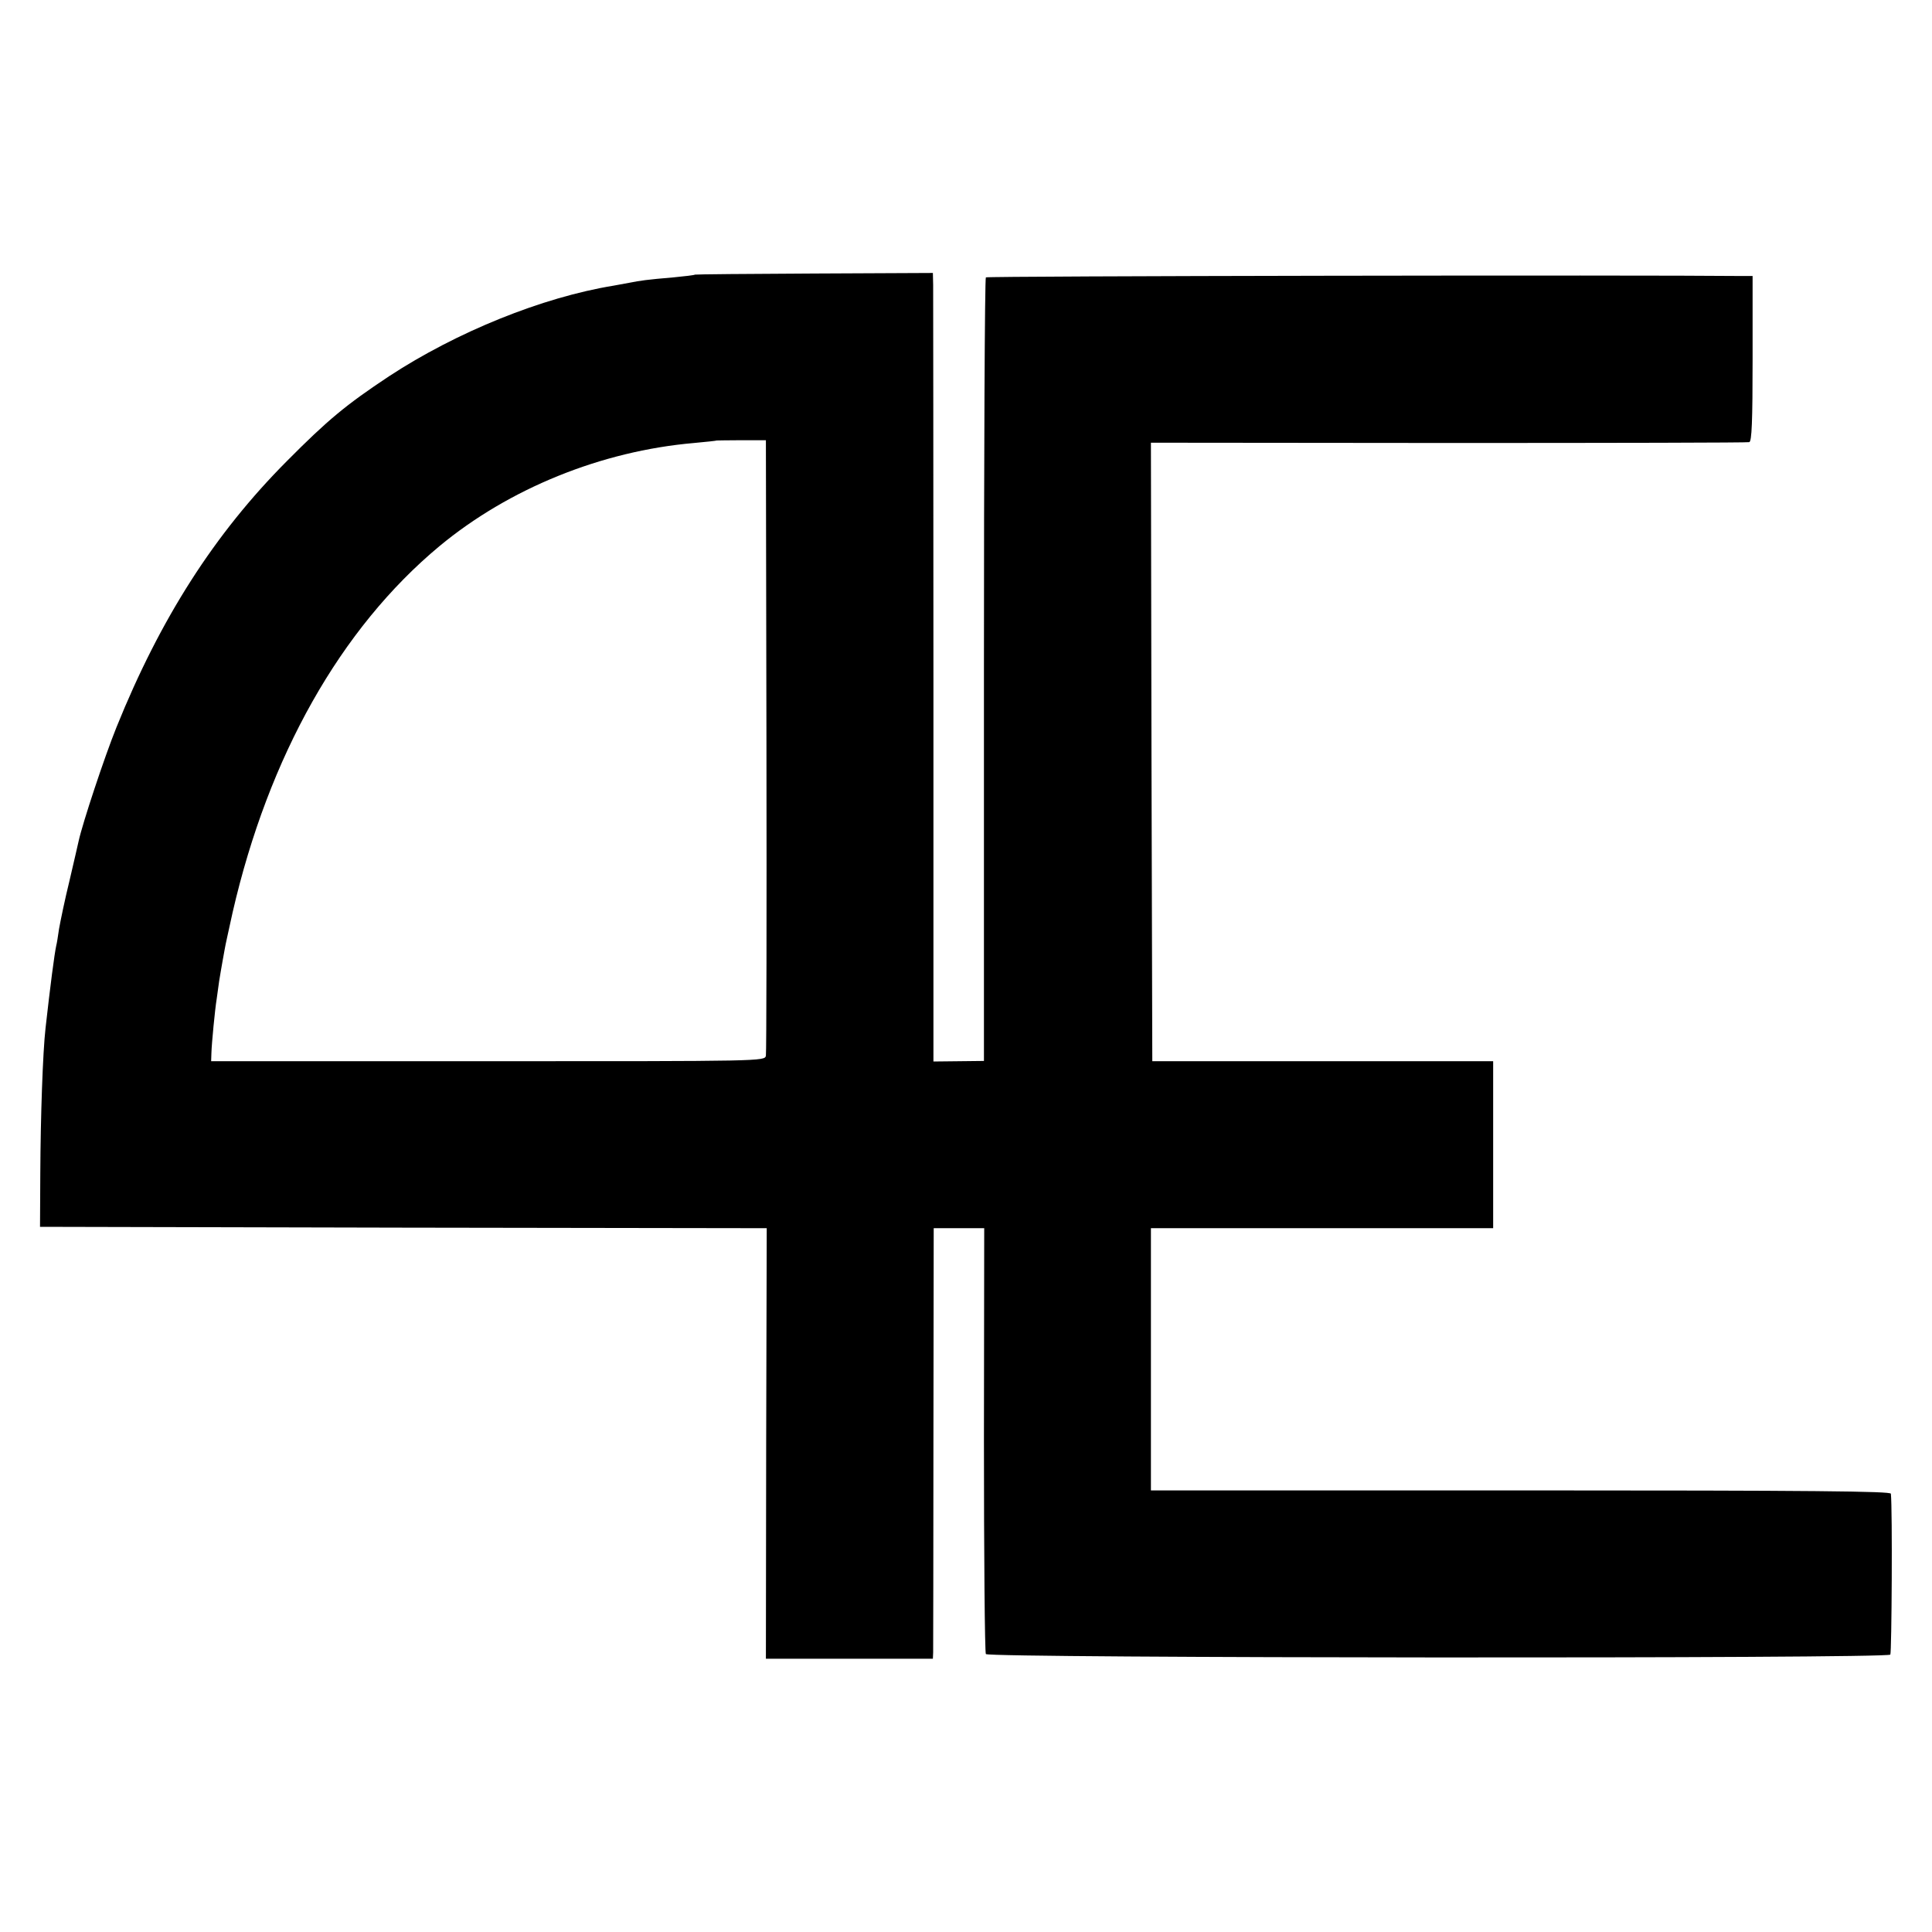
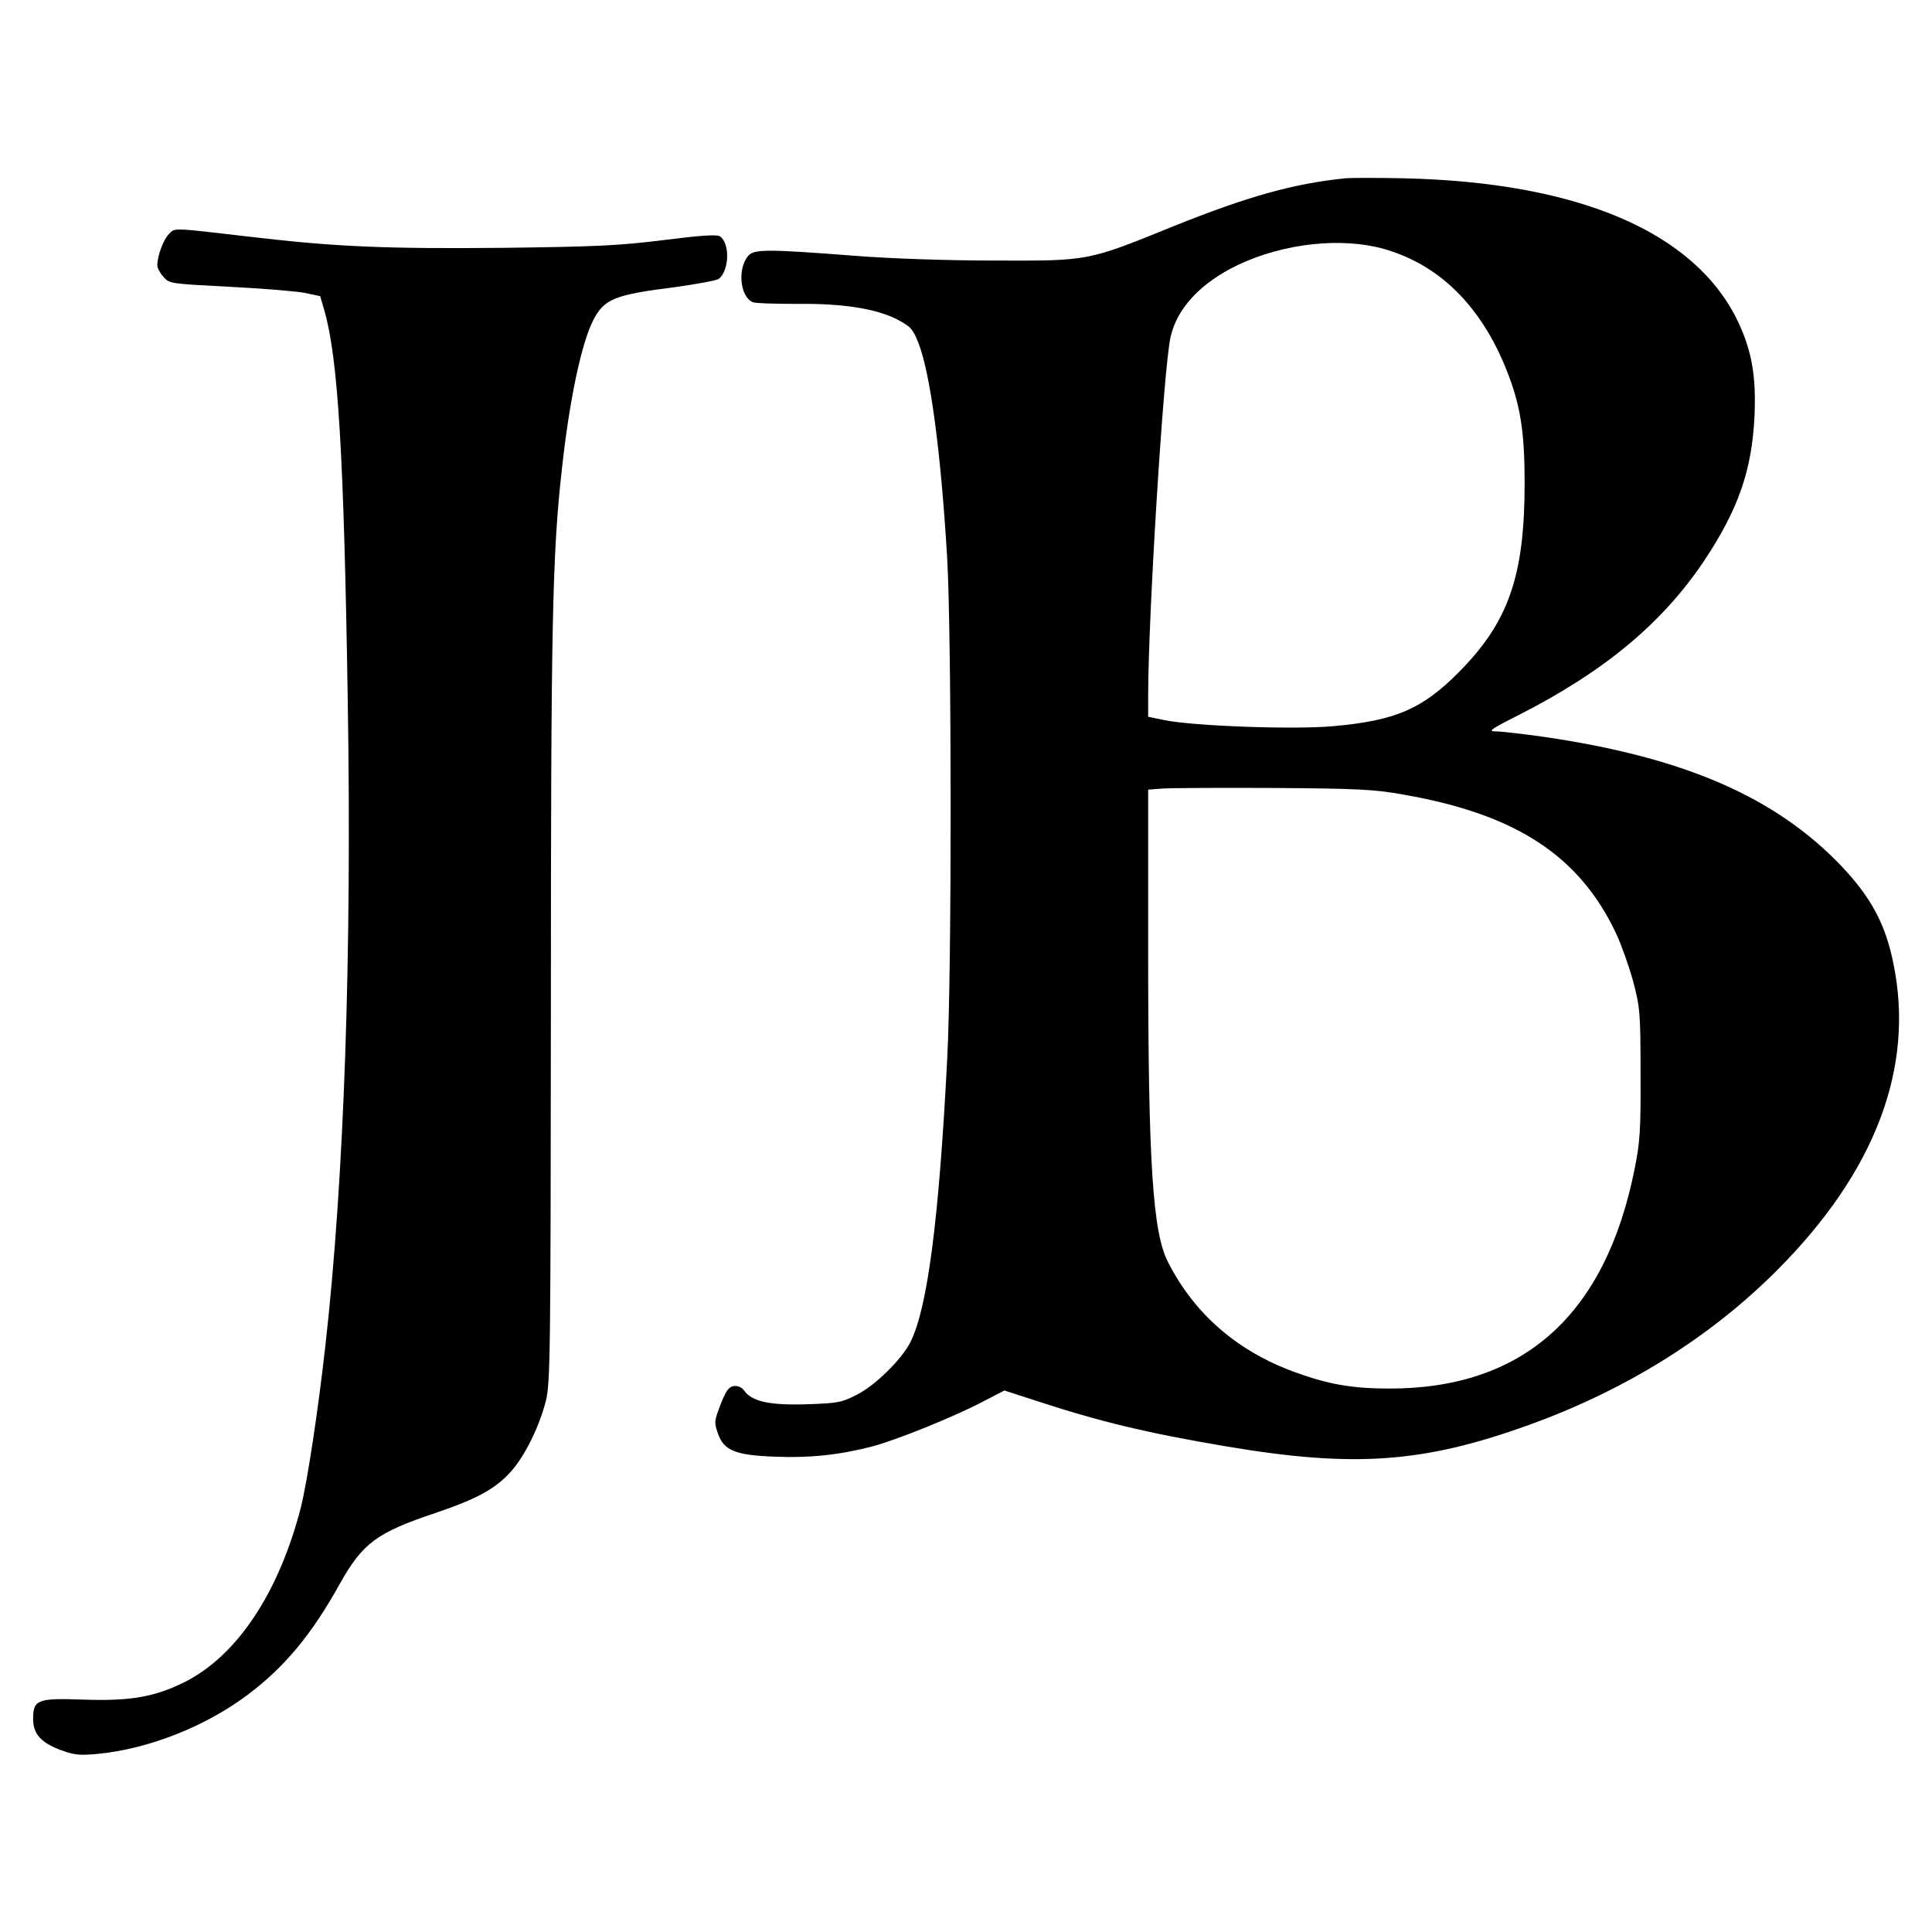
<svg xmlns="http://www.w3.org/2000/svg" version="1.0" width="700pt" height="700pt" viewBox="0 0 700 700" preserveAspectRatio="xMidYMid meet">
  <g transform="translate(0,700) scale(0.1,-0.1)" fill="#000000" stroke="none">
-     <path d="M2518 6005 c-2 -2 -37 -6 -78 -10 -96 -8 -122 -12 -157 -19 -15 -3 -43 -8 -60 -11 -258 -42 -569 -168 -813 -328 -157 -104 -223 -159 -370 -307 -263 -264 -459 -571 -618 -965 -44 -109 -123 -348 -137 -412 -2 -10 -17 -74 -33 -143 -17 -69 -33 -147 -38 -175 -4 -27 -8 -54 -10 -60 -7 -32 -22 -148 -39 -300 -10 -87 -18 -323 -19 -525 l-1 -195 1316 -3 1317 -2 -2 -780 -1 -780 303 0 302 0 1 23 c0 12 1 363 1 779 l1 758 91 0 92 0 -1 -766 c0 -421 3 -771 7 -777 9 -15 3266 -17 3277 -2 5 8 8 527 2 583 -1 9 -276 12 -1341 12 l-1340 0 0 475 0 475 620 0 620 0 0 303 0 302 -617 0 -618 0 -3 1121 -2 1120 1077 -1 c593 0 1084 1 1091 3 9 3 12 73 12 303 l0 299 -42 0 c-367 4 -2732 0 -2736 -5 -4 -3 -7 -644 -7 -1423 l0 -1416 -91 -1 -92 -1 0 1386 c0 762 -1 1404 -1 1428 l-1 43 -430 -2 c-236 -1 -431 -3 -432 -4z m259 -1705 c1 -608 0 -1114 -2 -1125 -4 -20 -11 -20 -1007 -20 l-1003 0 1 30 c1 35 13 159 19 195 2 14 6 43 9 65 4 22 8 51 11 65 2 14 7 36 9 50 2 14 16 75 29 135 130 565 391 1028 749 1326 252 209 587 345 923 374 44 4 81 8 82 9 1 0 41 1 90 1 l88 0 2 -1105z" />
+     <path d="M4875 6354 c-189 -19 -355 -66 -624 -174 -313 -127 -304 -125 -646 -124 -171 0 -378 7 -505 17 -324 25 -369 25 -390 -1 -39 -48 -28 -149 18 -167 9 -4 80 -6 157 -6 168 2 288 -17 365 -56 49 -26 57 -34 77 -84 44 -111 82 -396 105 -784 16 -289 17 -1488 0 -1810 -30 -589 -72 -907 -134 -1029 -32 -62 -126 -155 -193 -189 -56 -29 -69 -31 -183 -35 -134 -4 -198 10 -226 50 -9 12 -23 18 -37 16 -18 -2 -29 -17 -48 -66 -23 -60 -24 -66 -10 -105 21 -63 64 -80 211 -85 124 -5 233 7 351 38 86 23 292 106 399 162 l77 40 108 -35 c234 -77 408 -119 693 -167 465 -79 717 -61 1099 77 350 126 657 317 901 562 355 356 498 734 420 1111 -29 143 -81 239 -190 354 -239 249 -568 392 -1075 466 -77 11 -156 20 -175 20 -30 0 -21 7 80 58 313 159 523 334 675 561 124 187 173 328 182 526 6 143 -10 234 -60 340 -155 324 -577 505 -1212 519 -93 2 -188 2 -210 0z m143 -257 c199 -58 349 -207 441 -439 50 -126 65 -222 65 -408 0 -337 -58 -504 -239 -686 -132 -133 -229 -175 -454 -195 -139 -13 -506 0 -613 22 l-58 12 0 76 c0 286 56 1189 81 1299 23 105 109 197 244 262 167 79 377 102 533 57z m67 -1976 c407 -71 636 -220 770 -502 19 -41 47 -119 62 -174 25 -95 27 -112 27 -335 1 -206 -2 -249 -22 -348 -106 -527 -403 -793 -887 -793 -136 0 -222 15 -345 60 -208 76 -363 211 -458 398 -56 109 -72 362 -72 1130 l0 582 53 4 c28 2 210 3 402 2 303 -2 366 -5 470 -24z" />
+     <path d="M612 6152 c-20 -20 -42 -79 -42 -114 0 -9 10 -28 23 -42 21 -24 28 -24 237 -35 118 -6 241 -16 273 -22 l57 -12 15 -51 c50 -175 71 -520 85 -1416 15 -922 -13 -1730 -81 -2335 -27 -240 -65 -490 -89 -587 -80 -310 -231 -537 -422 -633 -107 -53 -195 -69 -366 -63 -167 6 -182 0 -182 -71 0 -53 29 -85 98 -111 48 -18 69 -21 132 -15 186 17 394 99 548 215 133 100 231 217 334 403 83 147 133 184 348 256 150 51 215 87 271 149 51 57 103 163 127 257 16 65 17 171 18 1430 0 1380 5 1637 40 1947 27 247 70 452 113 537 40 78 76 93 299 121 79 11 150 24 157 30 38 32 40 130 3 154 -12 7 -71 3 -205 -14 -160 -20 -246 -24 -586 -28 -418 -4 -603 4 -901 39 -300 35 -281 34 -304 11z" />
  </g>
</svg>
